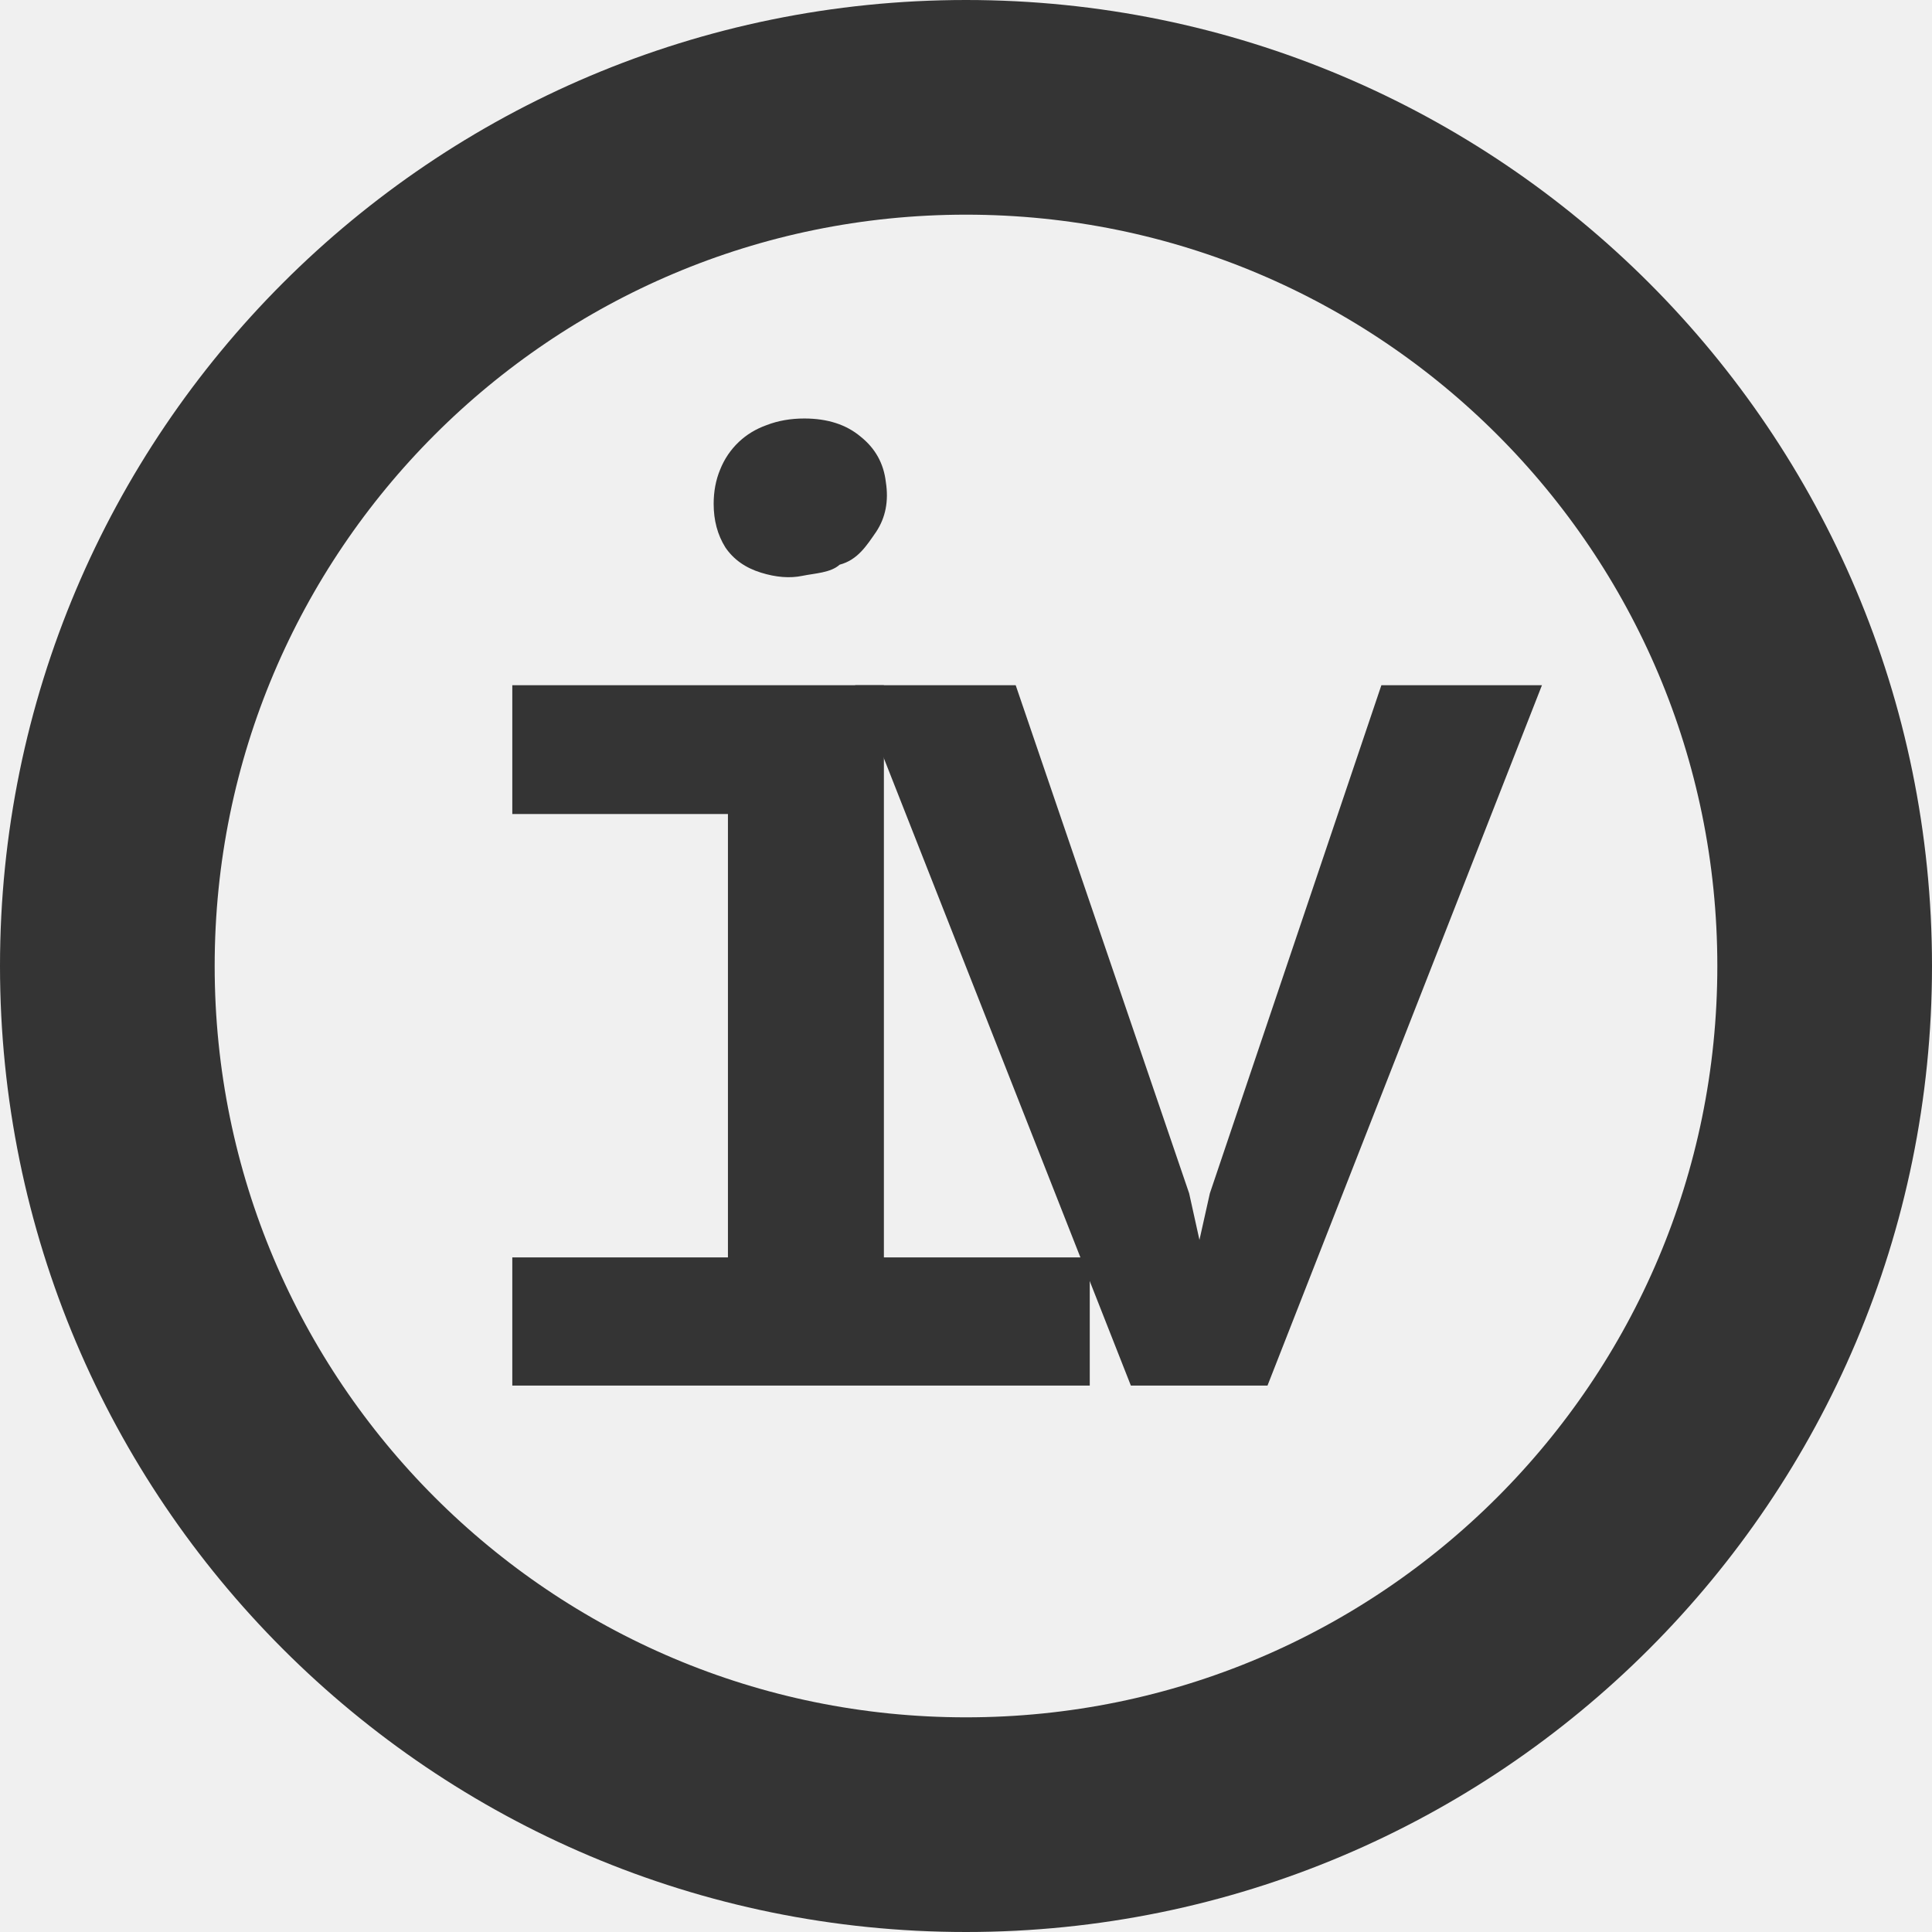
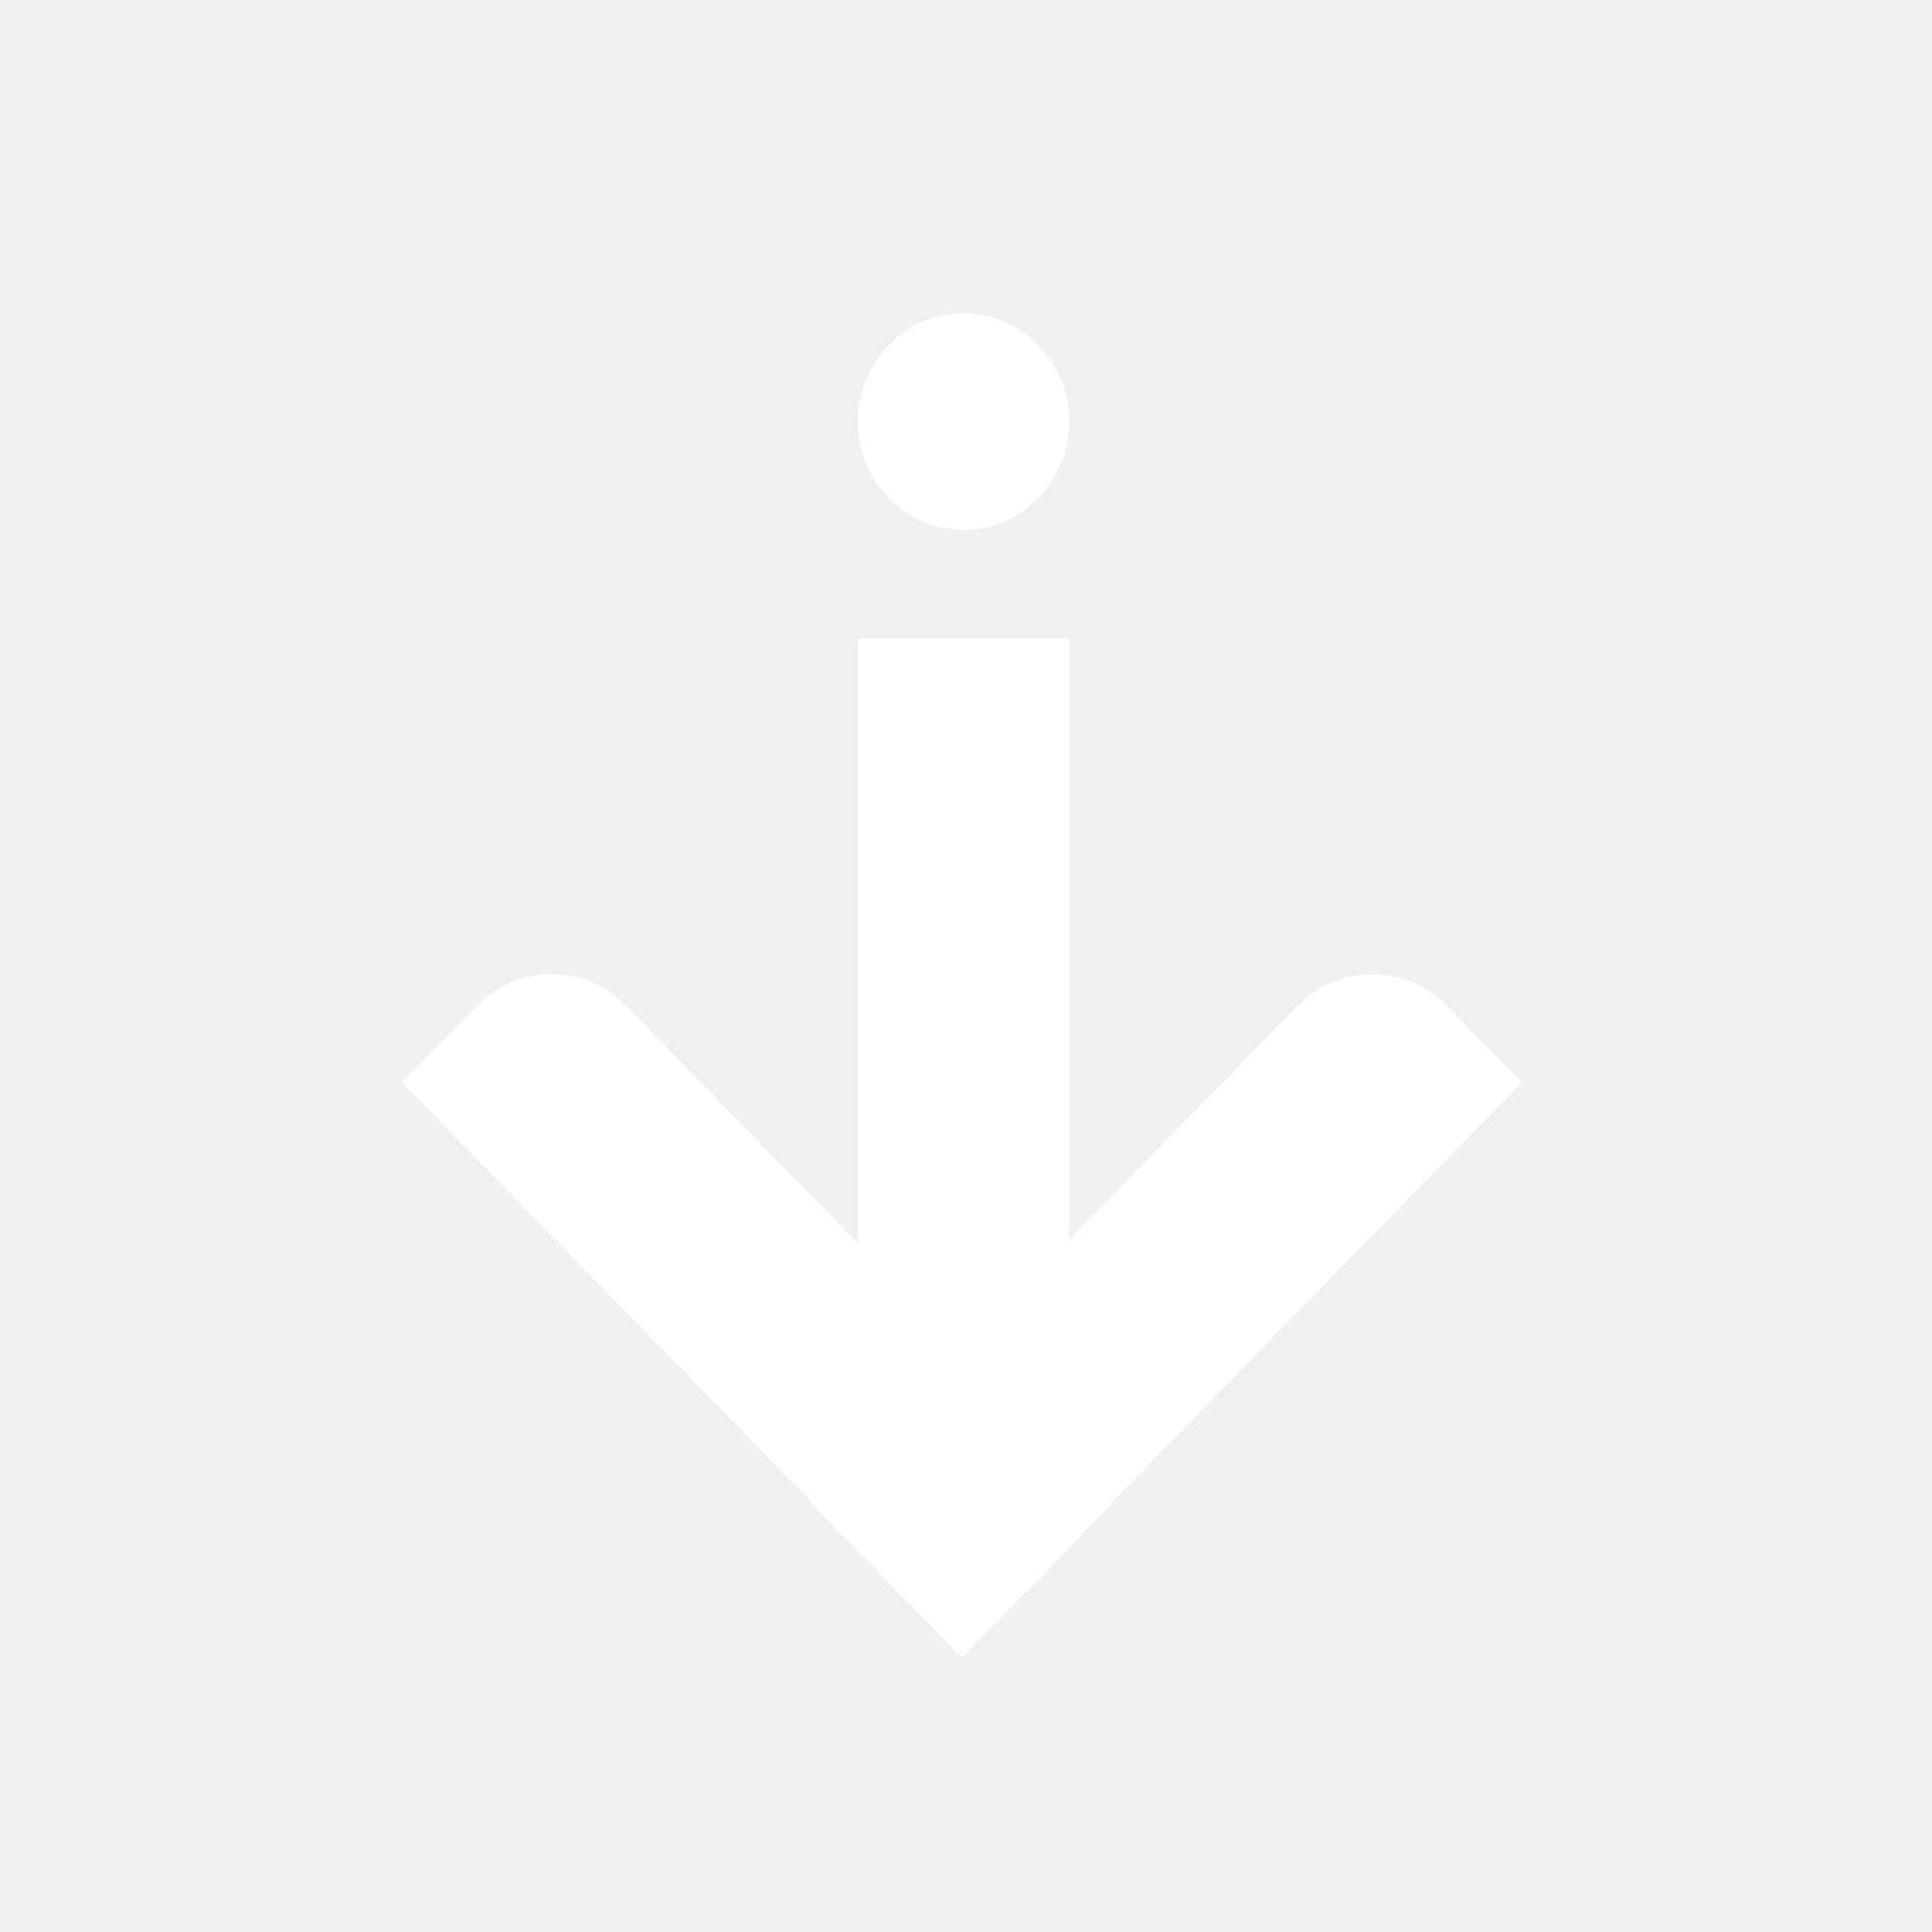
- <svg xmlns="http://www.w3.org/2000/svg" width="18" height="18" viewBox="0 0 18 18" fill="none" version="1.1" id="svg61">
-   <defs id="defs65" />
-   <circle cx="9" cy="9" r="8" fill="white" stroke="#343434" stroke-width="2" id="circle55" style="fill:none" />
-   <path d="M4.773 6.384V7.584H6.782V11.715H4.773V12.909H10.153V11.715H8.235V6.384H4.773ZM6.649 4.695C6.649 4.848 6.685 4.983 6.758 5.1C6.834 5.212 6.944 5.29 7.089 5.335C7.23 5.379 7.359 5.389 7.475 5.365C7.592 5.341 7.739 5.337 7.823 5.261C7.992 5.216 8.074 5.083 8.163 4.955C8.251 4.822 8.281 4.667 8.253 4.49C8.233 4.318 8.155 4.177 8.018 4.068C7.885 3.956 7.71 3.899 7.493 3.899C7.365 3.899 7.248 3.92 7.144 3.96C7.043 3.996 6.957 4.048 6.884 4.117C6.808 4.189 6.749 4.275 6.709 4.376C6.669 4.472 6.649 4.579 6.649 4.695Z" fill="#343434" id="path57" />
-   <path d="M10.536 12.909H11.809L14.366 6.384H12.87L11.272 11.118L11.175 11.552L11.079 11.118L9.463 6.384H7.967L10.536 12.909Z" fill="#343434" id="path59" />
+ <svg xmlns="http://www.w3.org/2000/svg" width="2048" height="2048" viewBox="0 0 2048 2048" fill="none" version="1.1" id="svg18" xml:space="preserve">
+   <defs id="defs18" />
+   <g id="g18" transform="matrix(47.47393,0,0,47.47393,70.10035,94.76529)" style="fill:#ffffff">
+     <path d="m 17.678,12.255 h 4.72 v 19.347 c 0,1.336 -1.057,2.418 -2.36,2.418 -1.303,0 -2.36,-1.083 -2.36,-2.418 z" fill="#1a1a1a" id="path1" style="stroke-width:1;stroke-dasharray:none;fill:#ffffff" />
+     <path d="M 17.678,7.418 C 17.678,6.083 18.735,5 20.038,5 c 1.304,0 2.36,1.083 2.36,2.418 0,1.336 -1.057,2.418 -2.36,2.418 -1.303,0 -2.36,-1.083 -2.36,-2.418 z" fill="#1a1a1a" id="path2" style="fill:#ffffff" />
+     <path d="m 7.5,22.175 1.669,-1.71 c 0.922,-0.945 2.416,-0.945 3.338,0 L 23.354,31.58 20.017,35 Z" fill="#1a1a1a" id="path3" style="fill:#ffffff" />
+     <path d="m 27.493,20.465 c 0.922,-0.945 2.416,-0.945 3.338,0 L 32.5,22.175 19.983,35 16.646,31.58 Z" fill="#1a1a1a" id="path4" style="fill:#ffffff" />
+   </g>
</svg>
